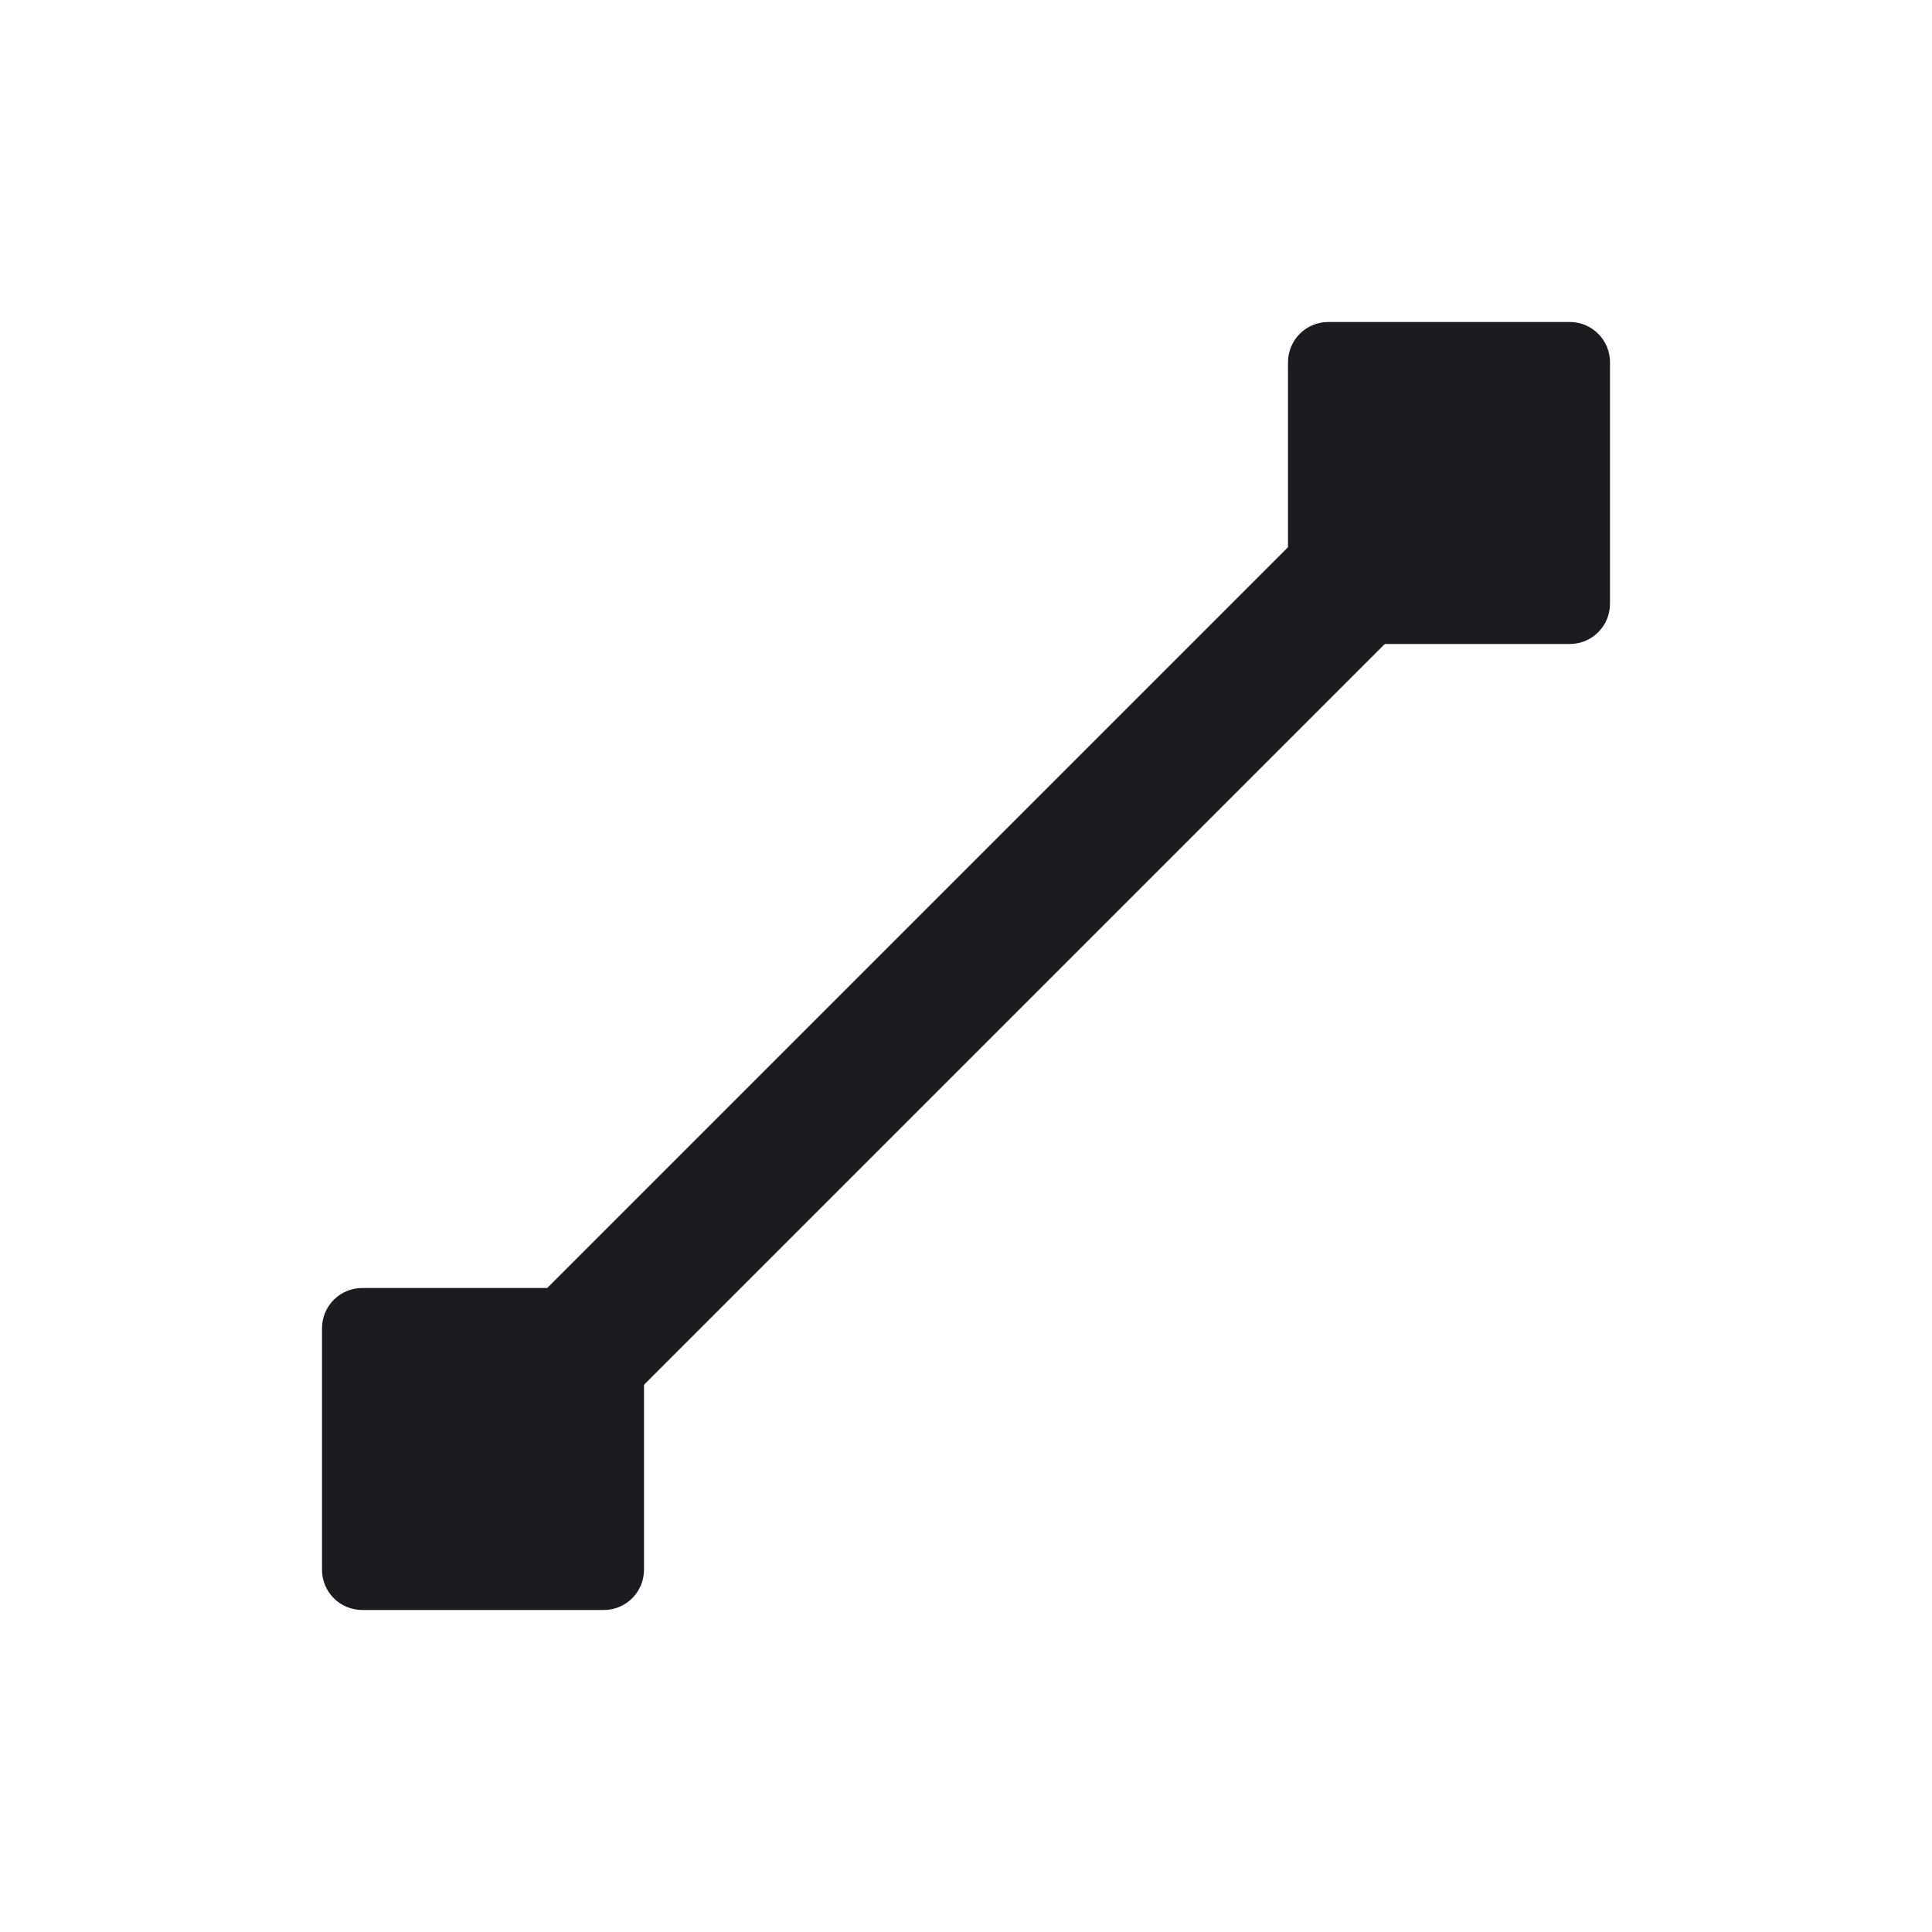
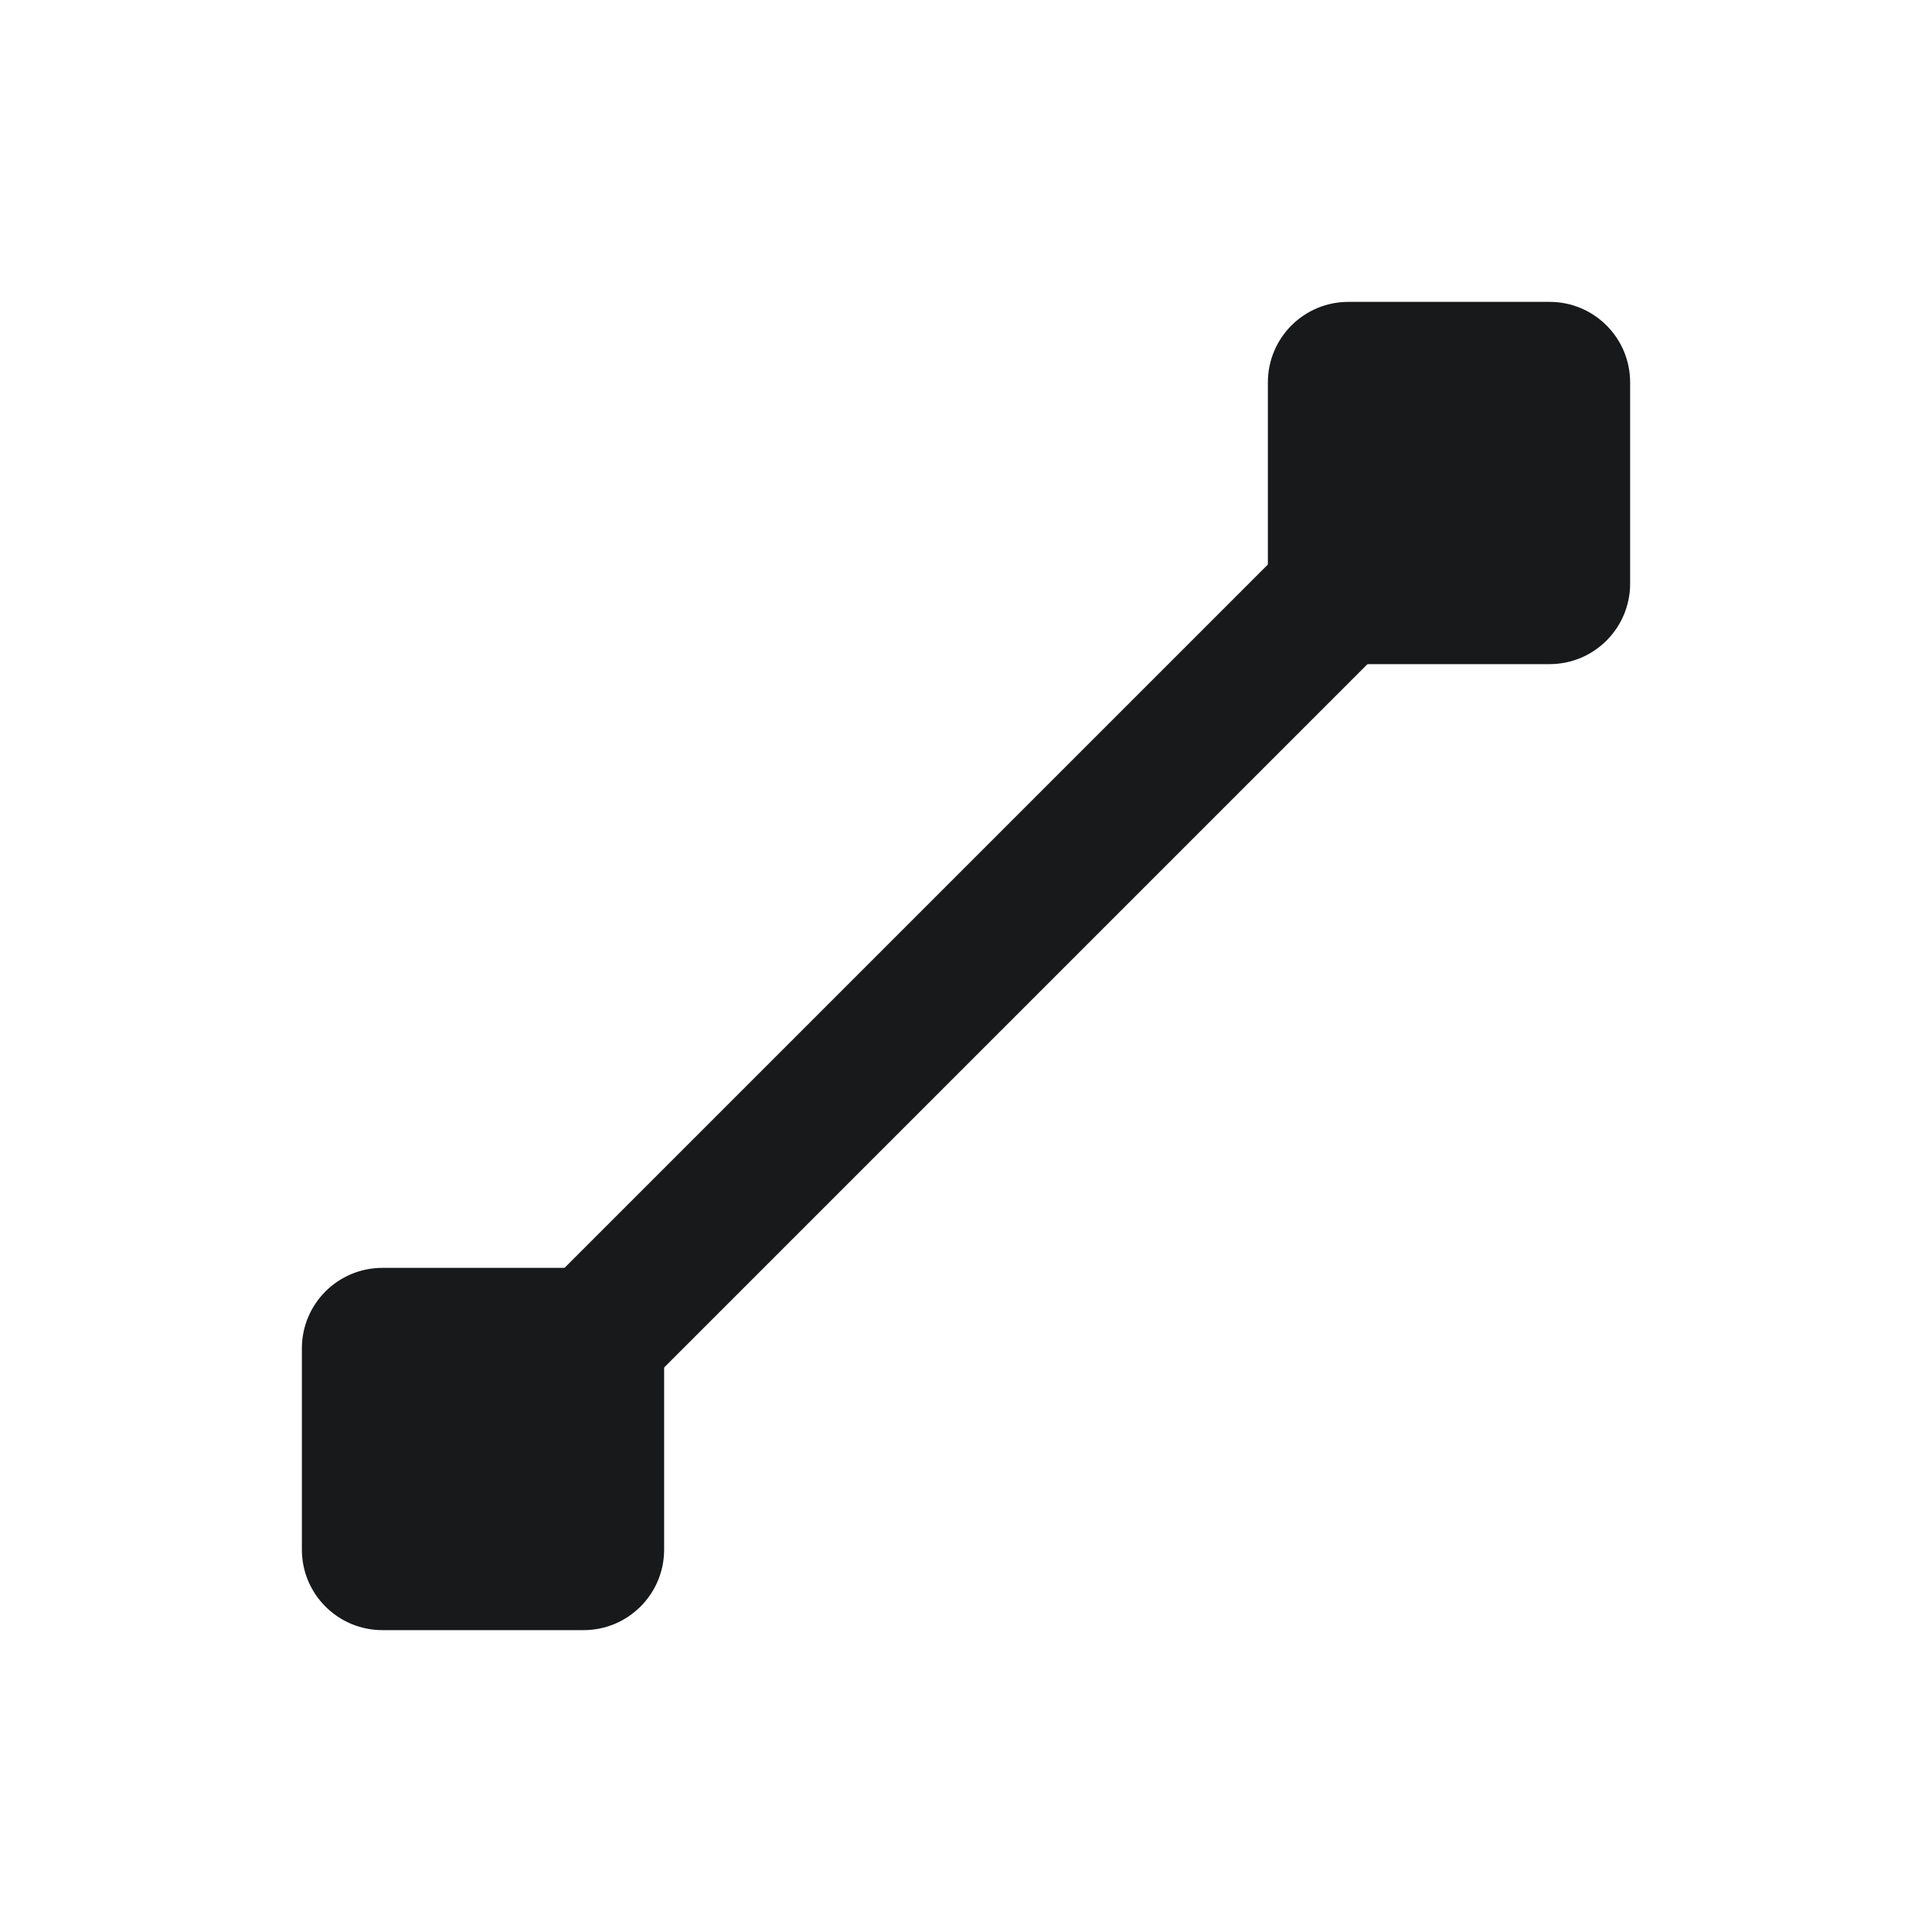
- <svg xmlns="http://www.w3.org/2000/svg" width="24" height="24" viewBox="0 0 24 24" fill="none" stroke="#1A1C1F" stroke-width="1.7" stroke-linecap="round" stroke-linejoin="round">
-   <path d="m6 18 12-12" />
-   <rect x="4" y="16" width="4" height="4" rx="0.5" fill="#1A1C1F" stroke="none" />
-   <rect x="16" y="4" width="4" height="4" rx="0.5" fill="#1A1C1F" stroke="none" />
+ <svg xmlns="http://www.w3.org/2000/svg" width="24" height="24" viewBox="0 0 24 24" fill="none" stroke="#18191B" stroke-width="1.75" stroke-linecap="round" stroke-linejoin="round">
+   <path d="M6 18 18 6" />
+   <rect x="3.75" y="15.75" width="4.5" height="4.5" rx="1" fill="#18191B" stroke="none" />
+   <rect x="15.75" y="3.75" width="4.5" height="4.5" rx="1" fill="#18191B" stroke="none" />
</svg>
